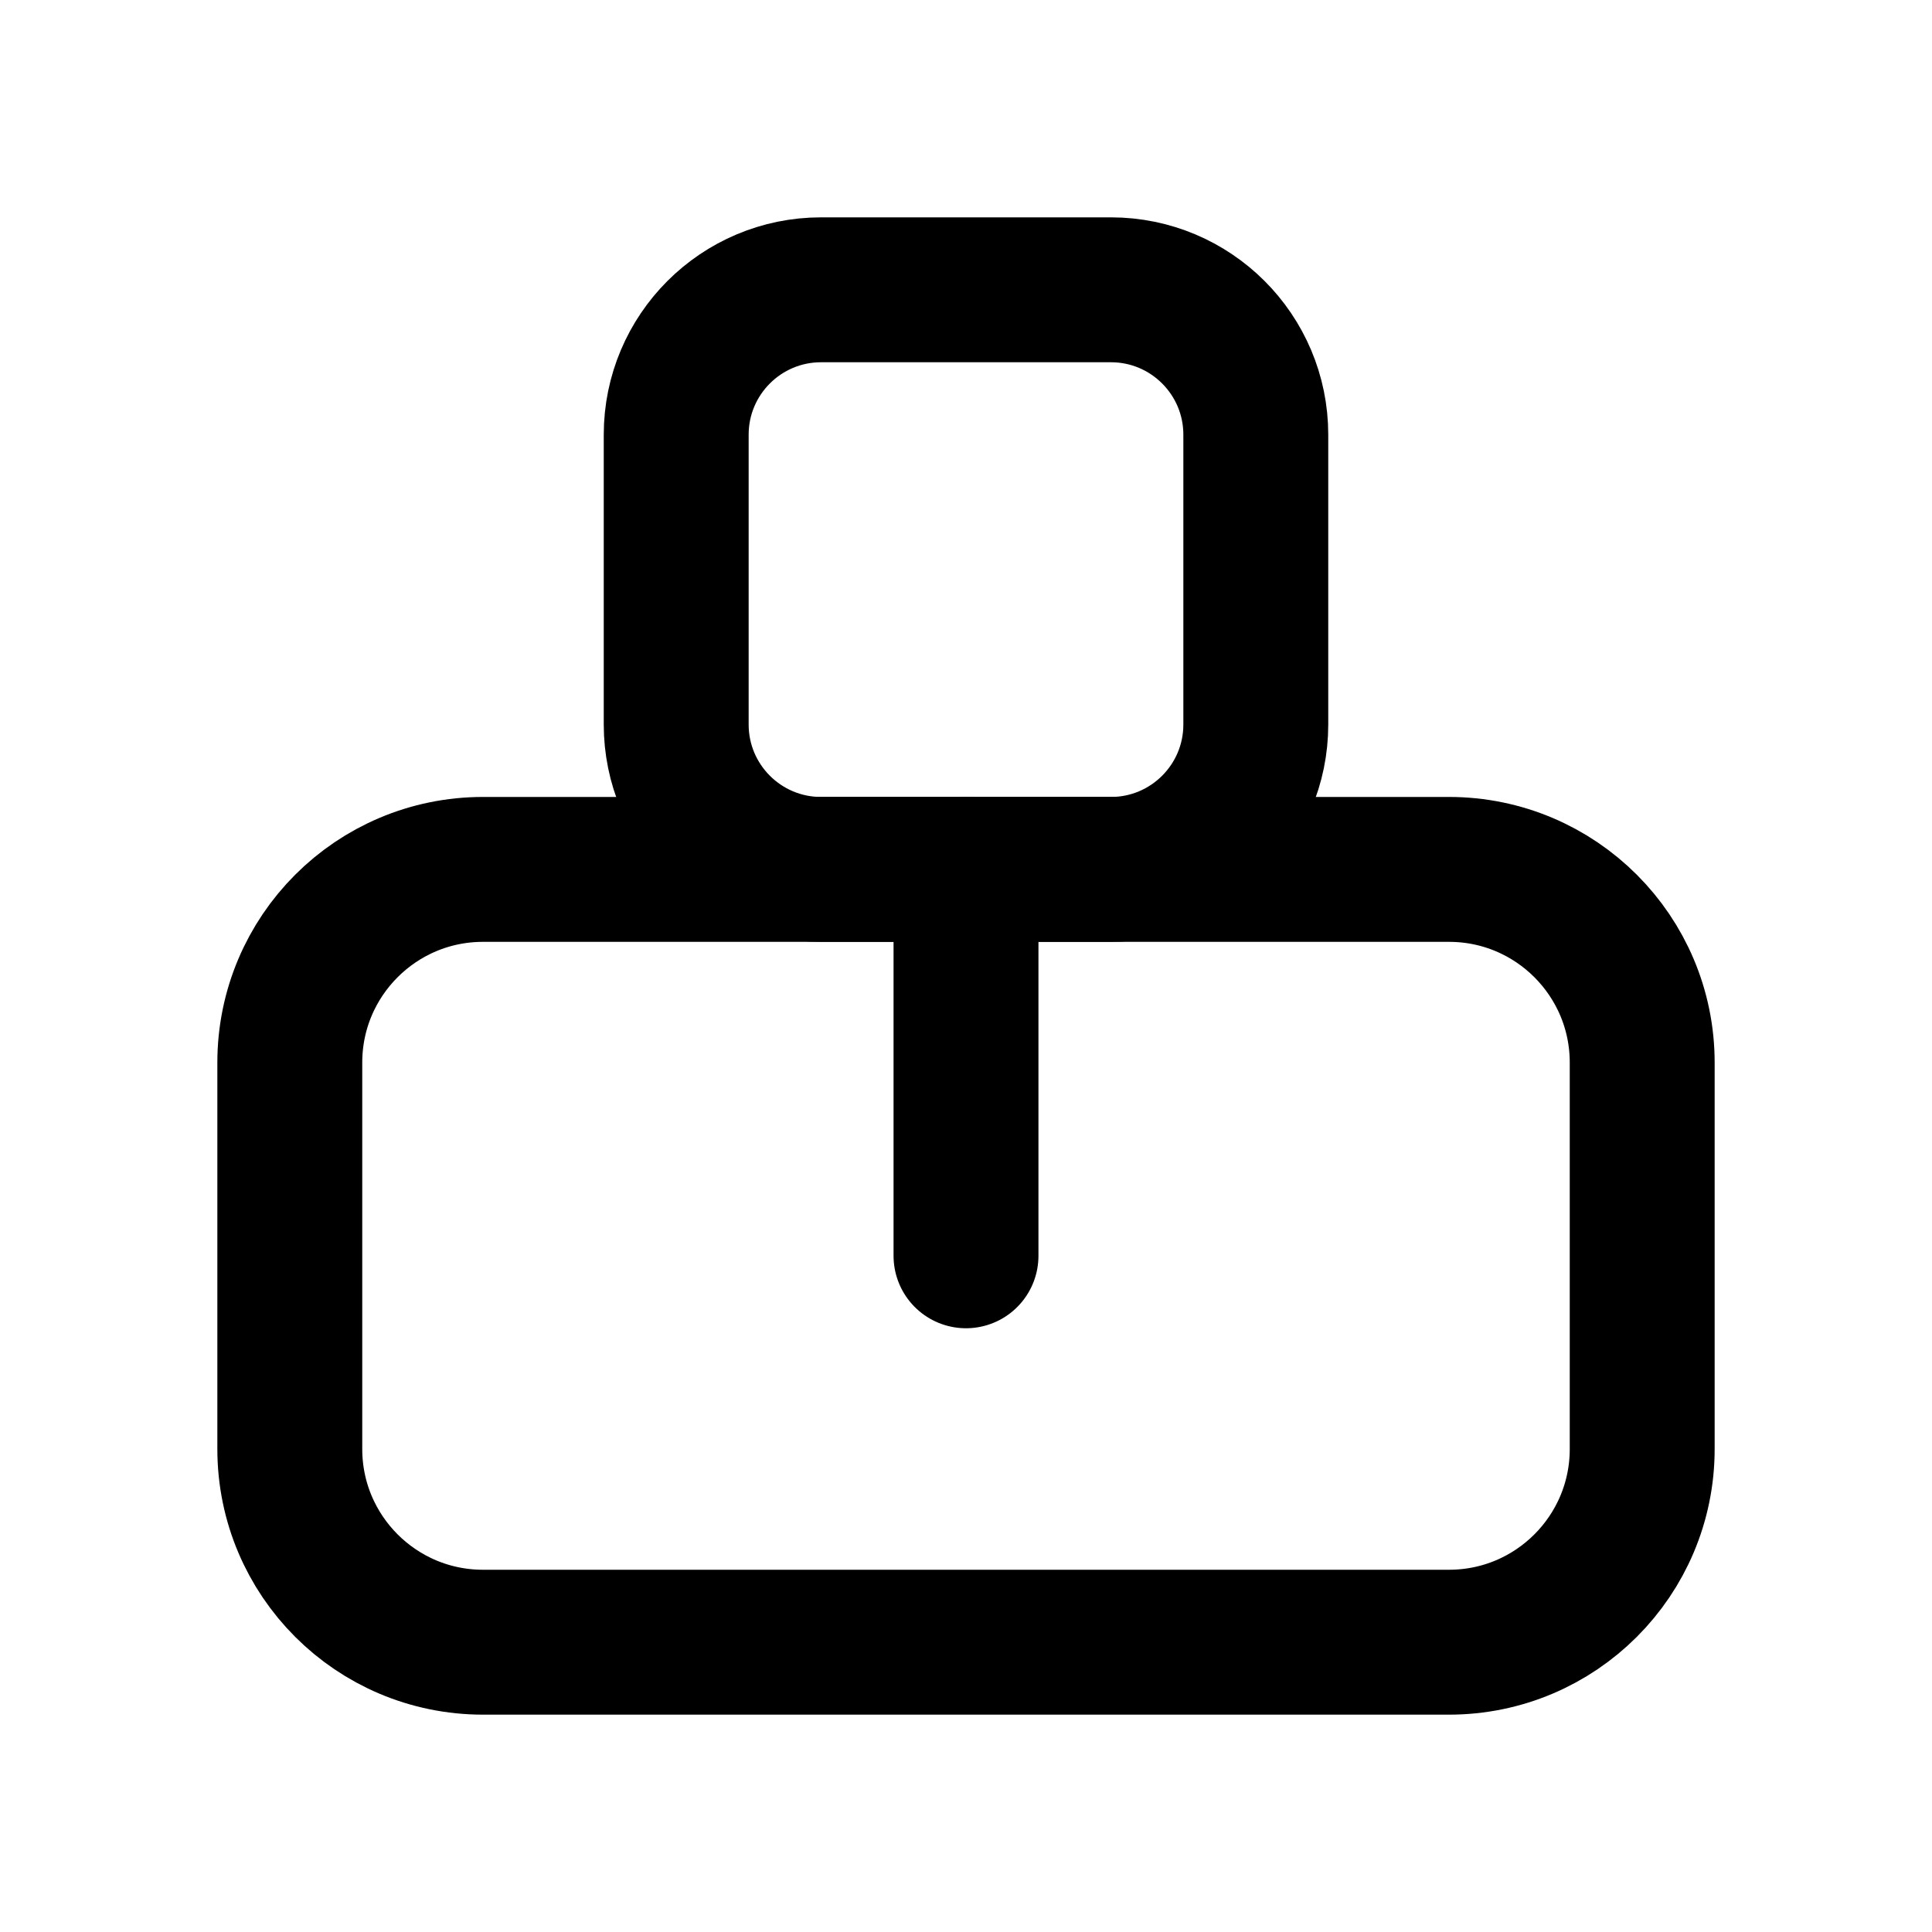
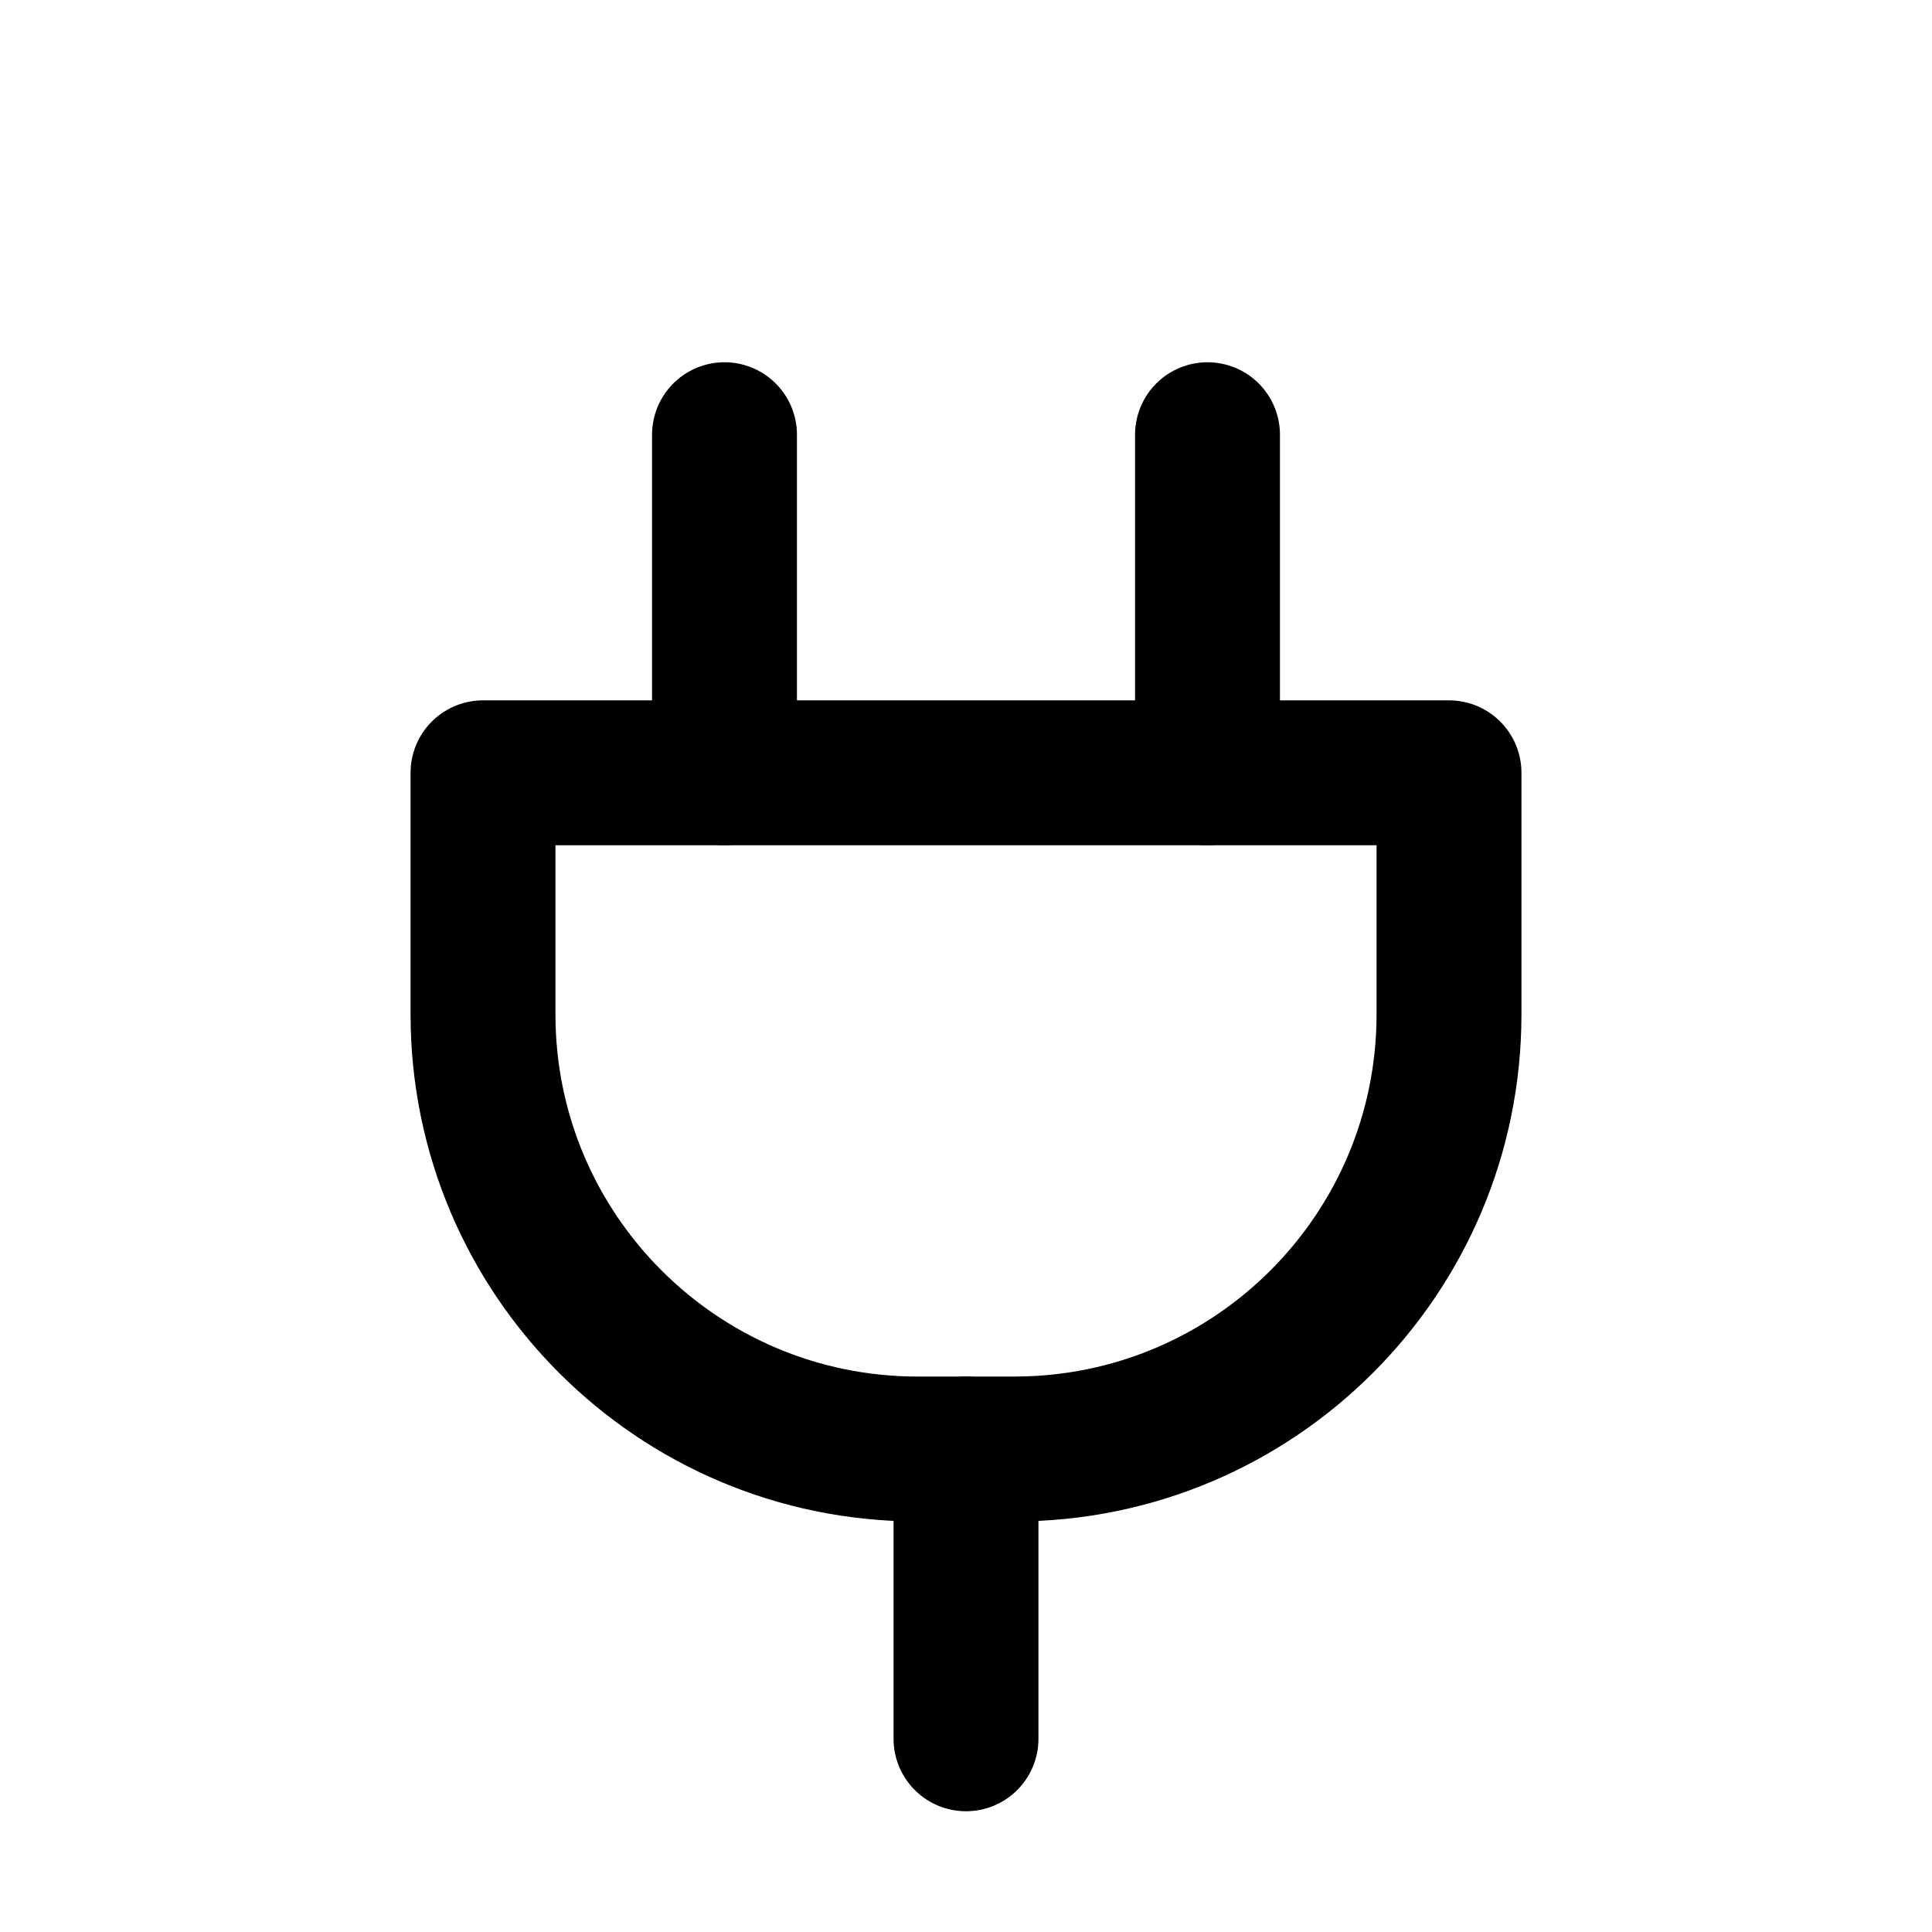
<svg xmlns="http://www.w3.org/2000/svg" viewBox="0 0 20 20" fill="none" stroke="currentColor" stroke-width="1.5" stroke-linecap="round" stroke-linejoin="round">
-   <rect x="3" y="9" width="14" height="8" rx="2" />
-   <rect x="7" y="3" width="6" height="6" rx="1.5" />
-   <path d="M10 9v4" />
+   <path d="M5 8h10v2.5a4.5 4.5 0 0 1-4.5 4.5h-1A4.5 4.5 0 0 1 5 10.5z" />
+   <path d="M7.5 8V4.5M12.5 8V4.5M10 15v3" />
</svg>
